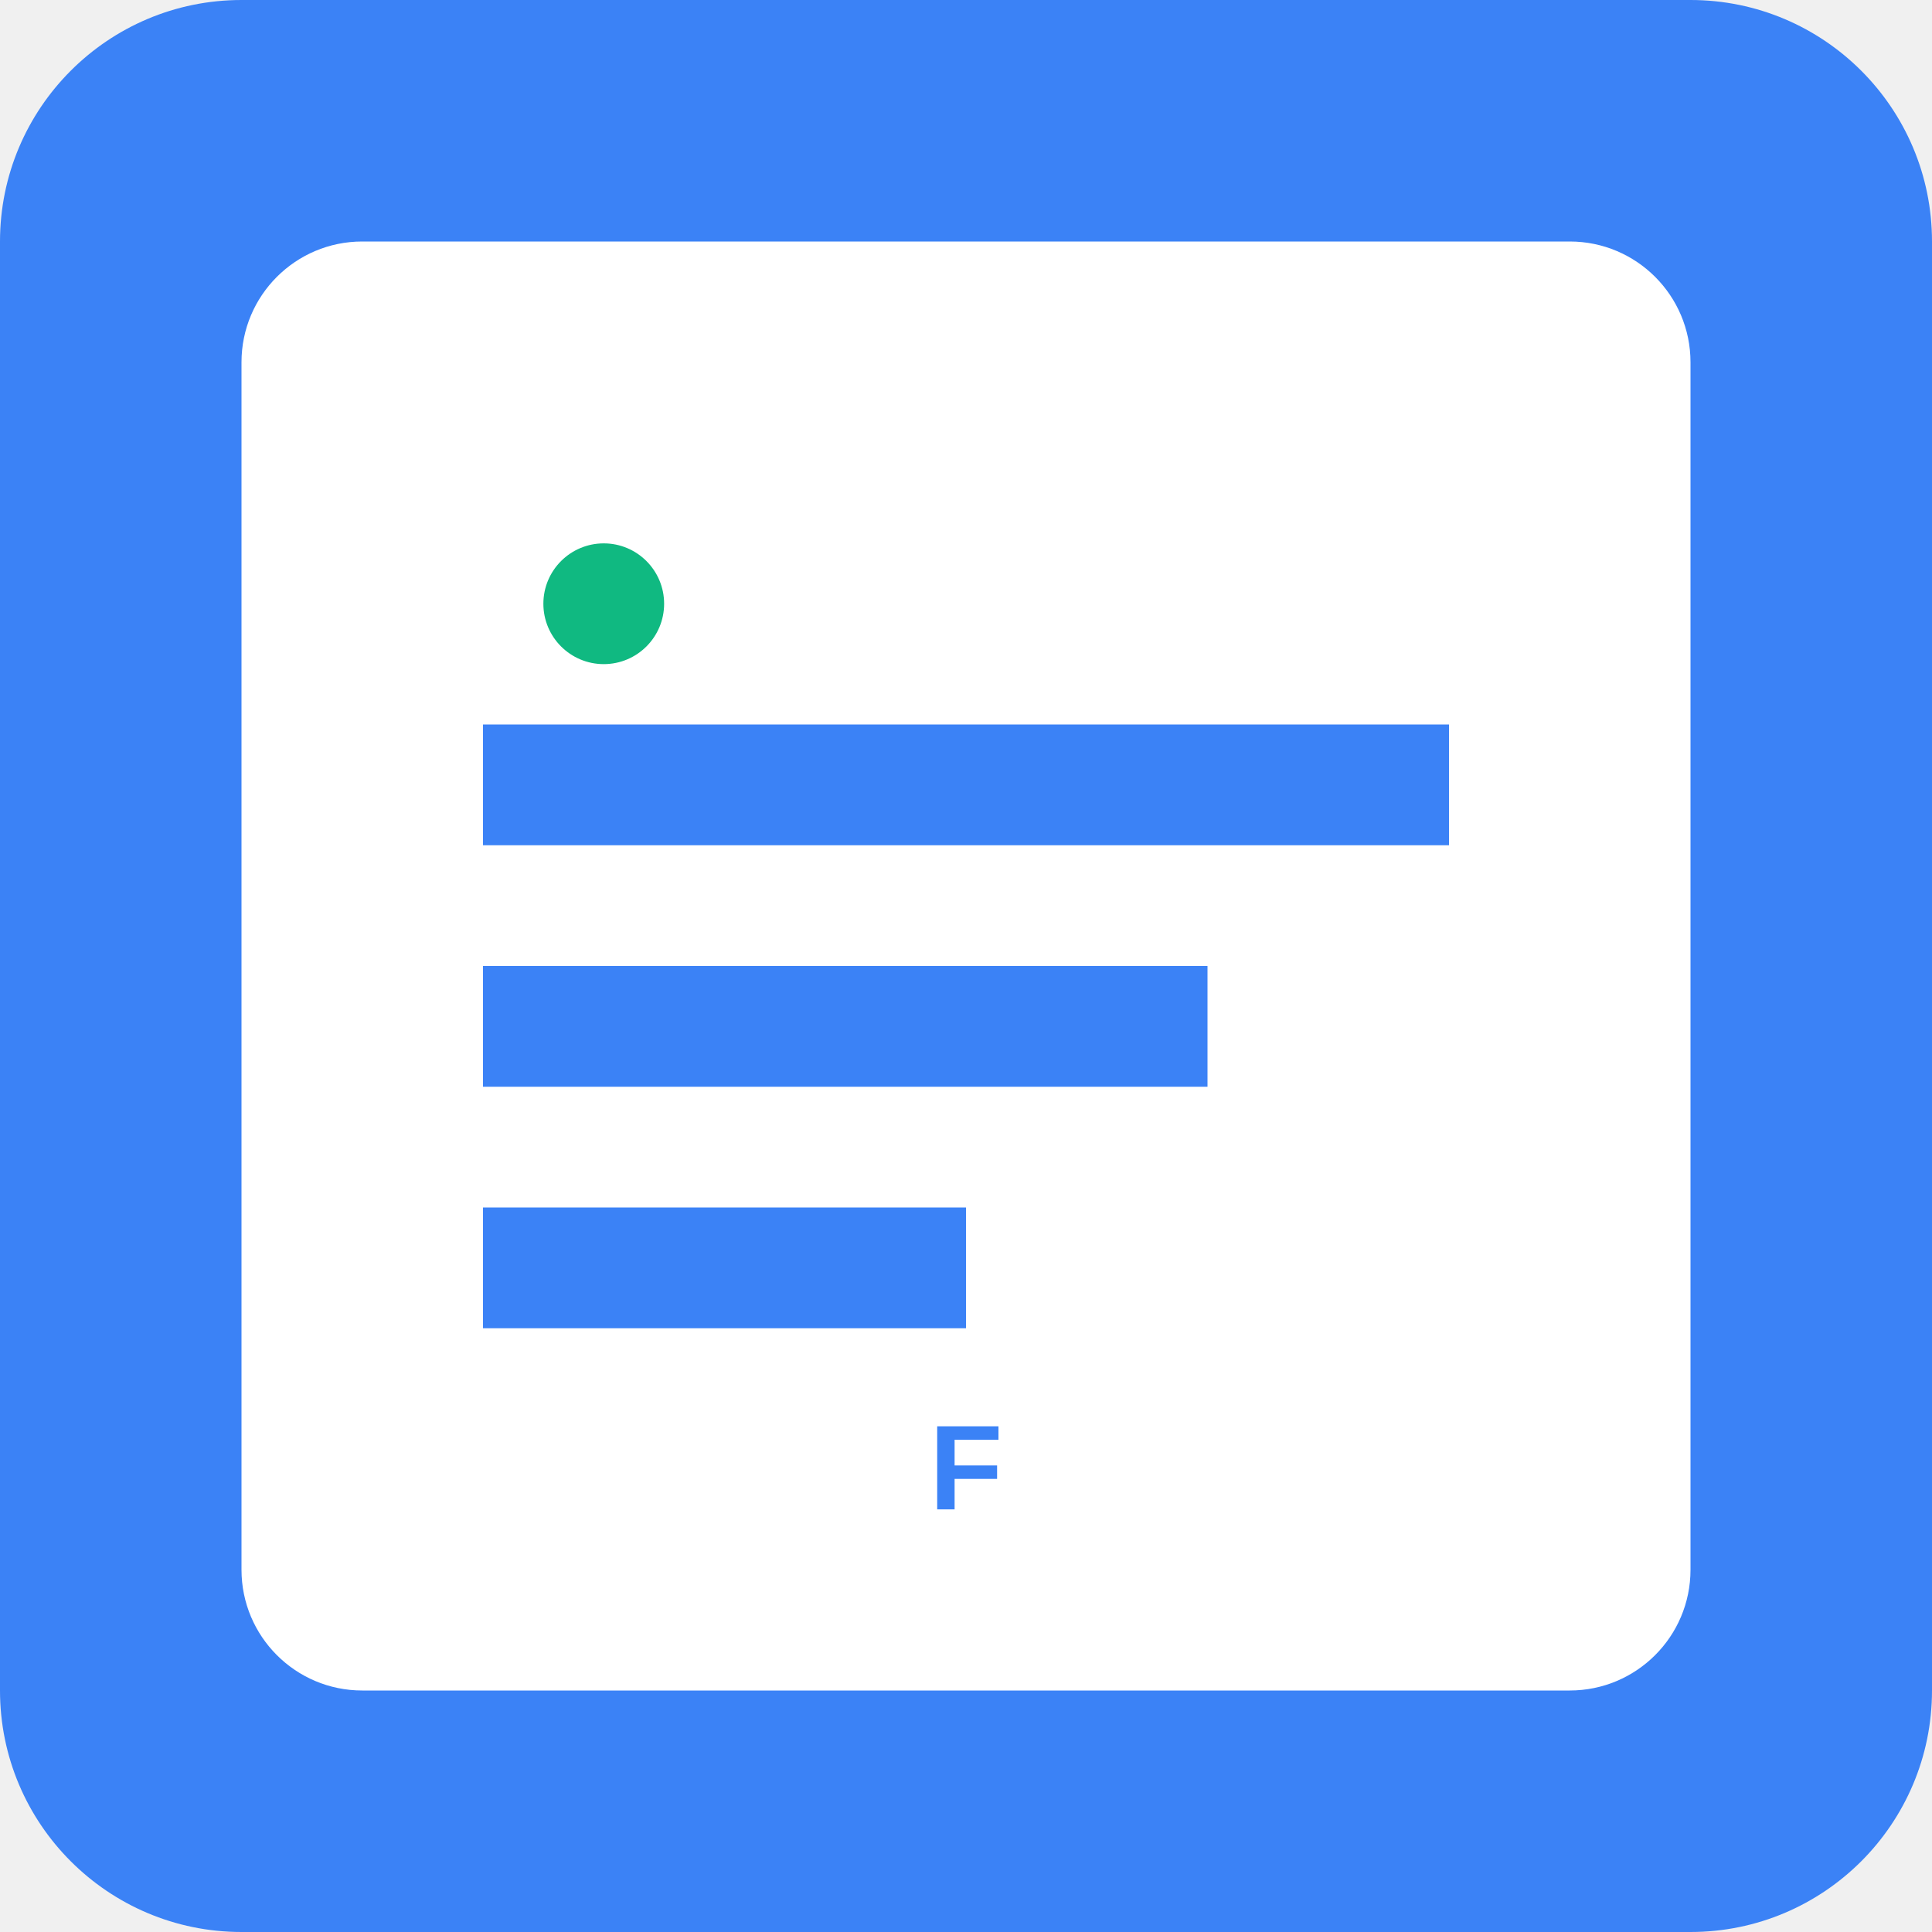
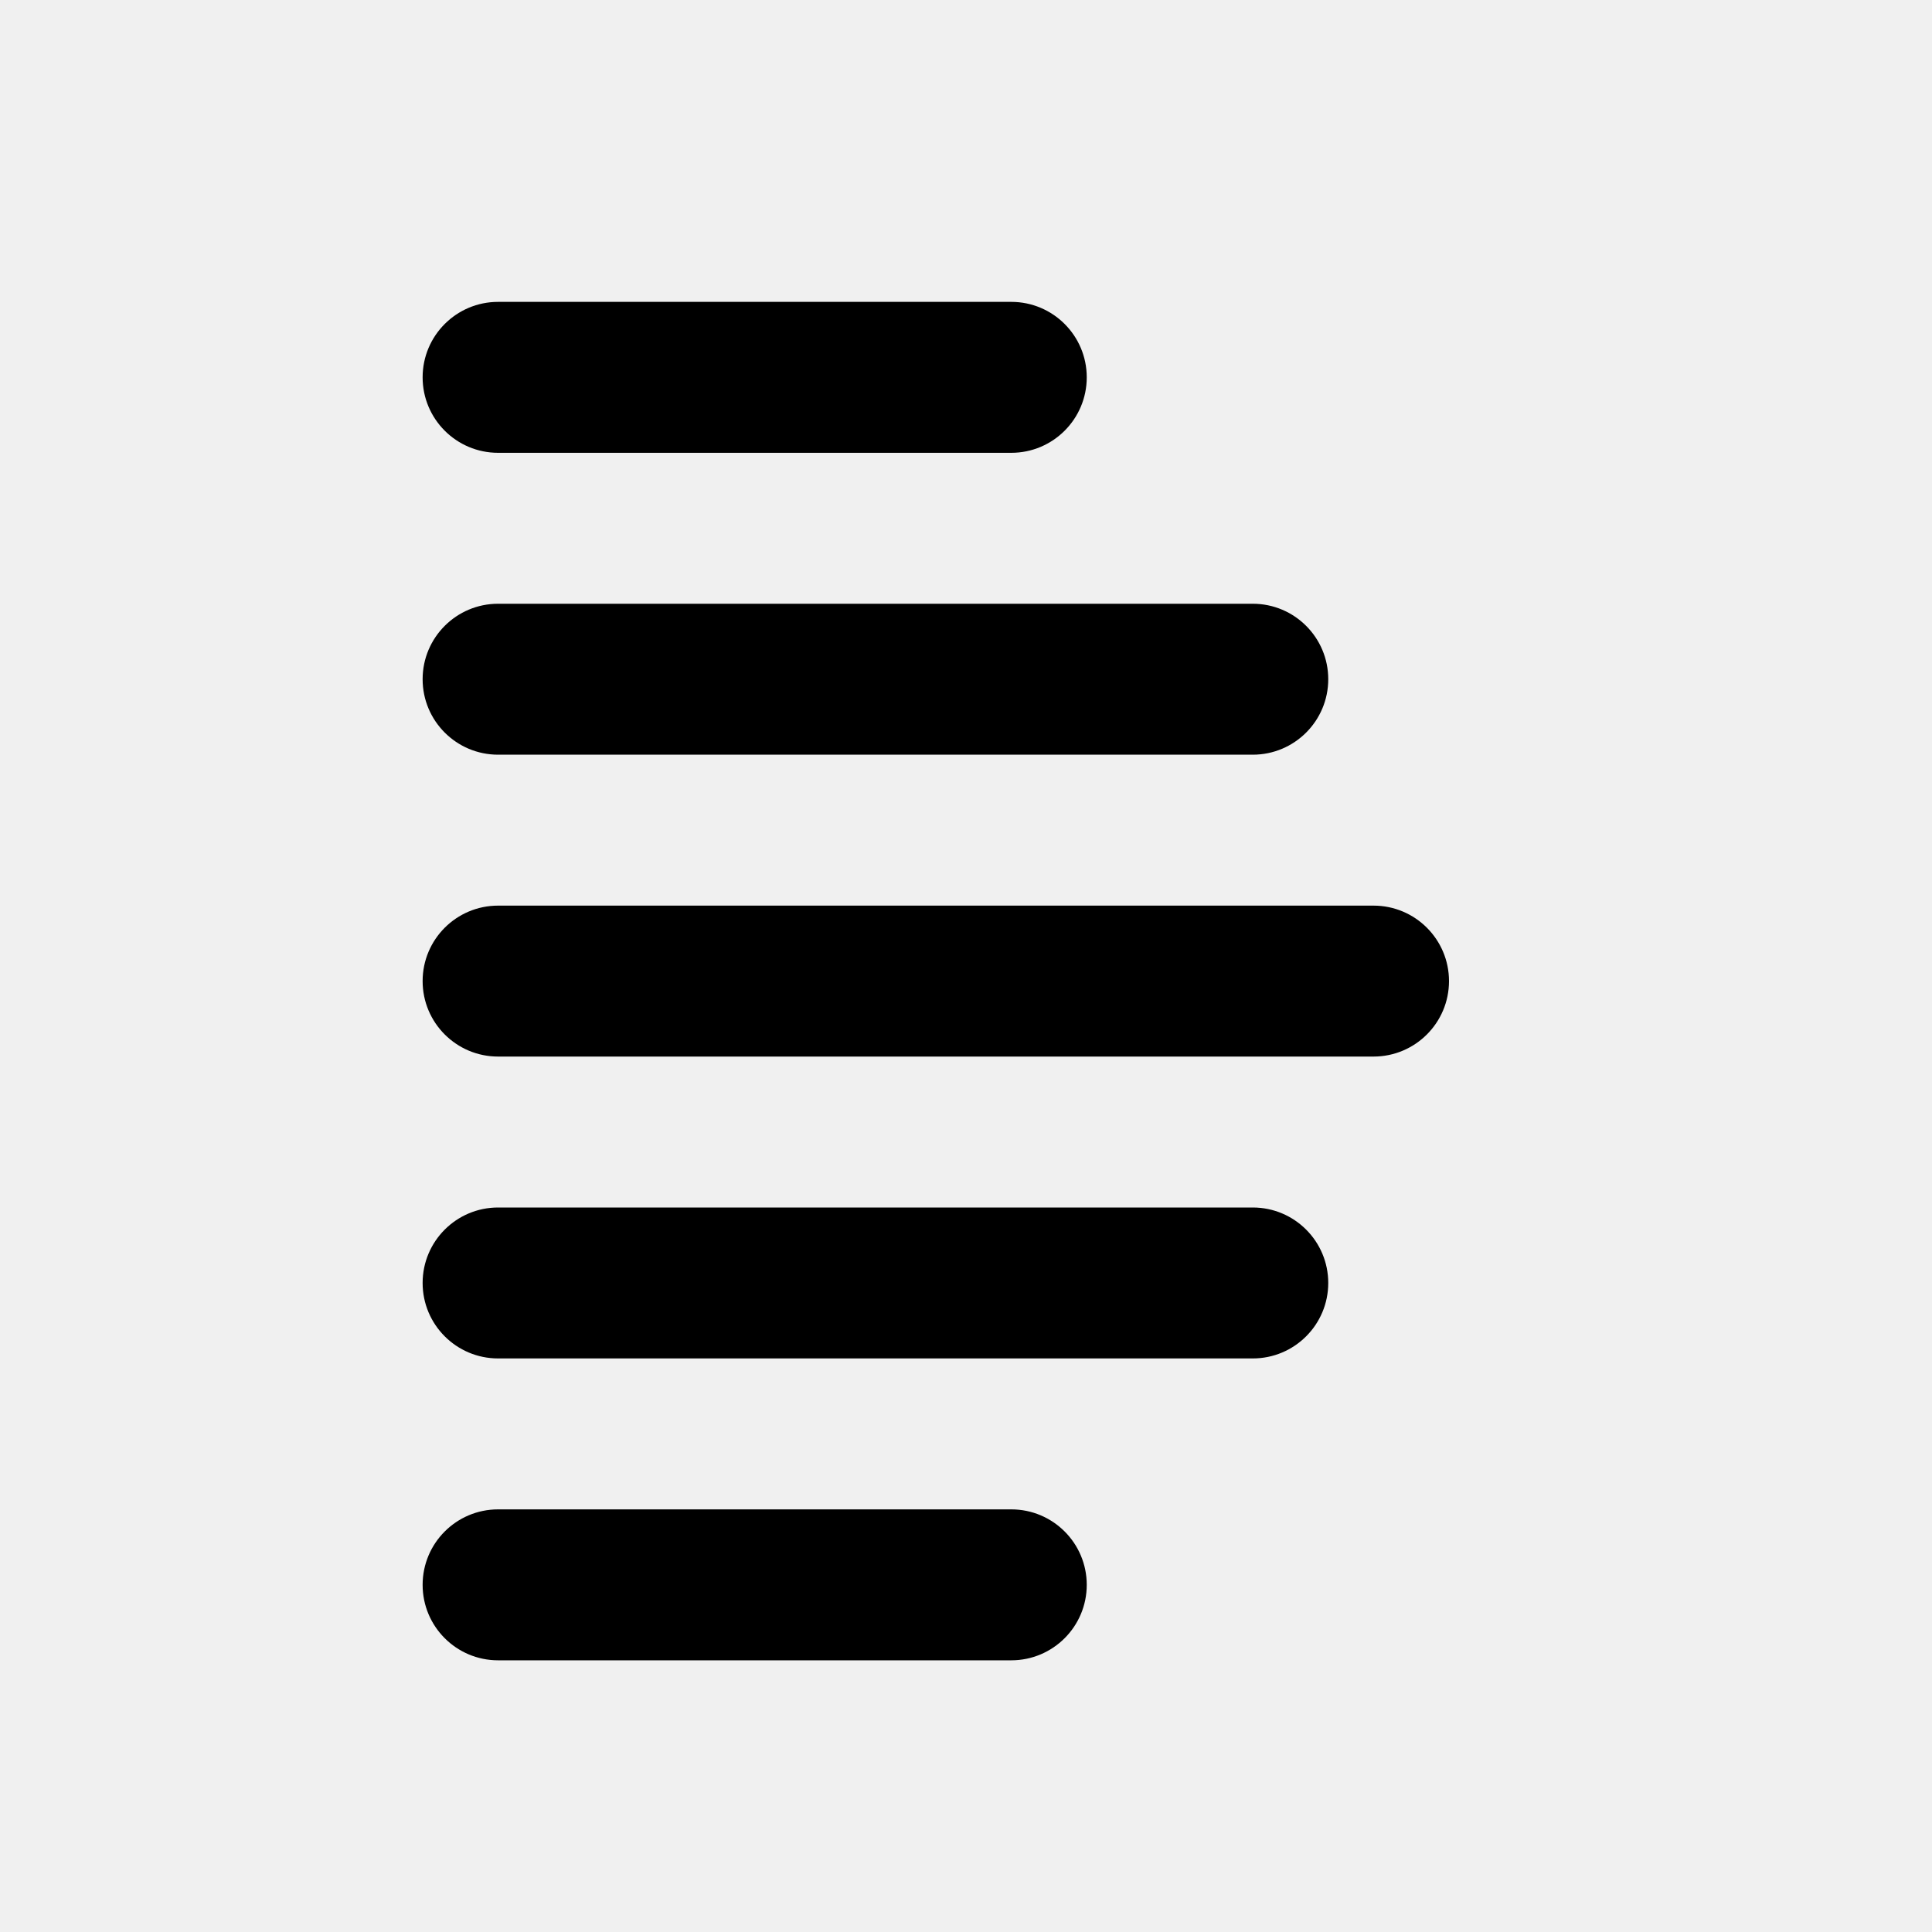
- <svg xmlns="http://www.w3.org/2000/svg" width="512" height="512" viewBox="0 0 512 512" fill="none">
-   <rect width="512" height="512" rx="64" fill="#3B82F6" />
-   <rect x="64" y="64" width="384" height="384" rx="32" fill="white" />
-   <path d="M128 192H384V224H128V192Z" fill="#3B82F6" />
-   <path d="M128 256H320V288H128V256Z" fill="#3B82F6" />
-   <path d="M128 320H256V352H128V320Z" fill="#3B82F6" />
-   <circle cx="160" cy="160" r="16" fill="#10B981" />
-   <text x="256" y="400" text-anchor="middle" font-family="Arial, sans-serif" font-size="32" font-weight="bold" fill="#3B82F6">F</text>
+ <svg xmlns="http://www.w3.org/2000/svg" width="512" height="512" viewBox="0 0 512 512">
+   <rect x="112" y="80" width="176" height="40" rx="20" fill="black" />
+   <rect x="112" y="160" width="240" height="40" rx="20" fill="black" />
+   <rect x="112" y="240" width="272" height="40" rx="20" fill="black" />
+   <rect x="112" y="320" width="240" height="40" rx="20" fill="black" />
+   <rect x="112" y="400" width="176" height="40" rx="20" fill="black" />
</svg>
